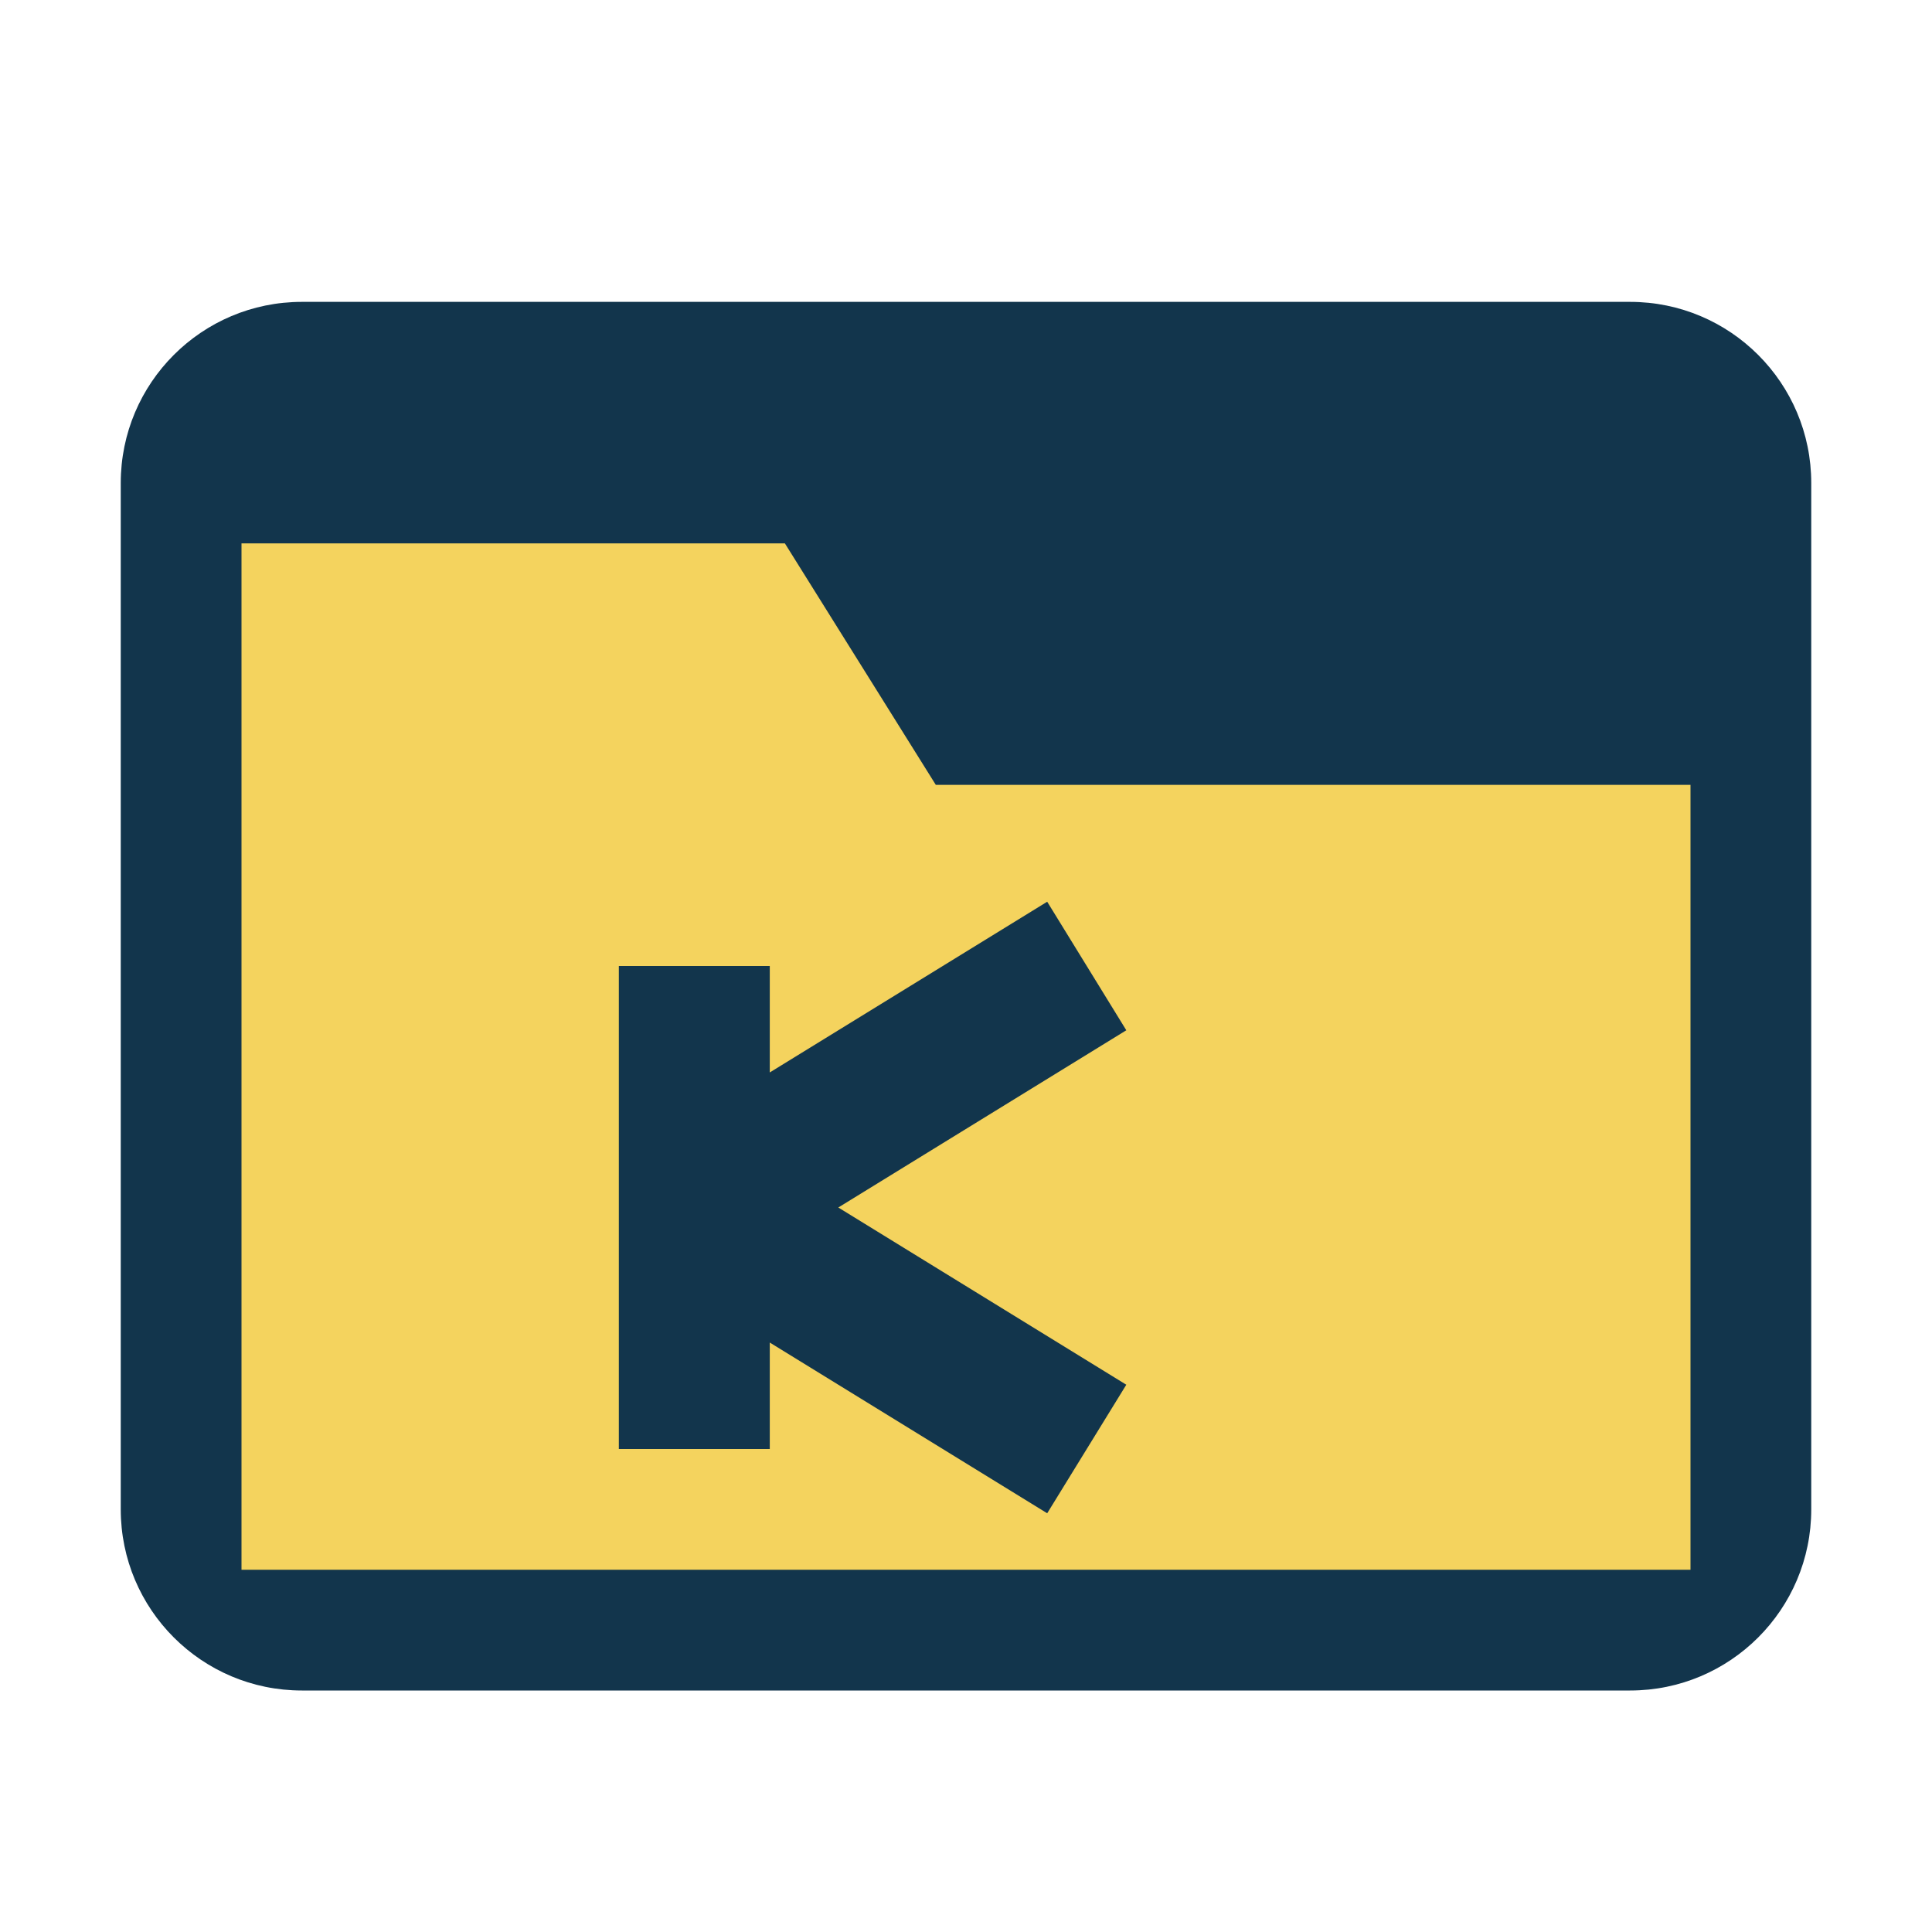
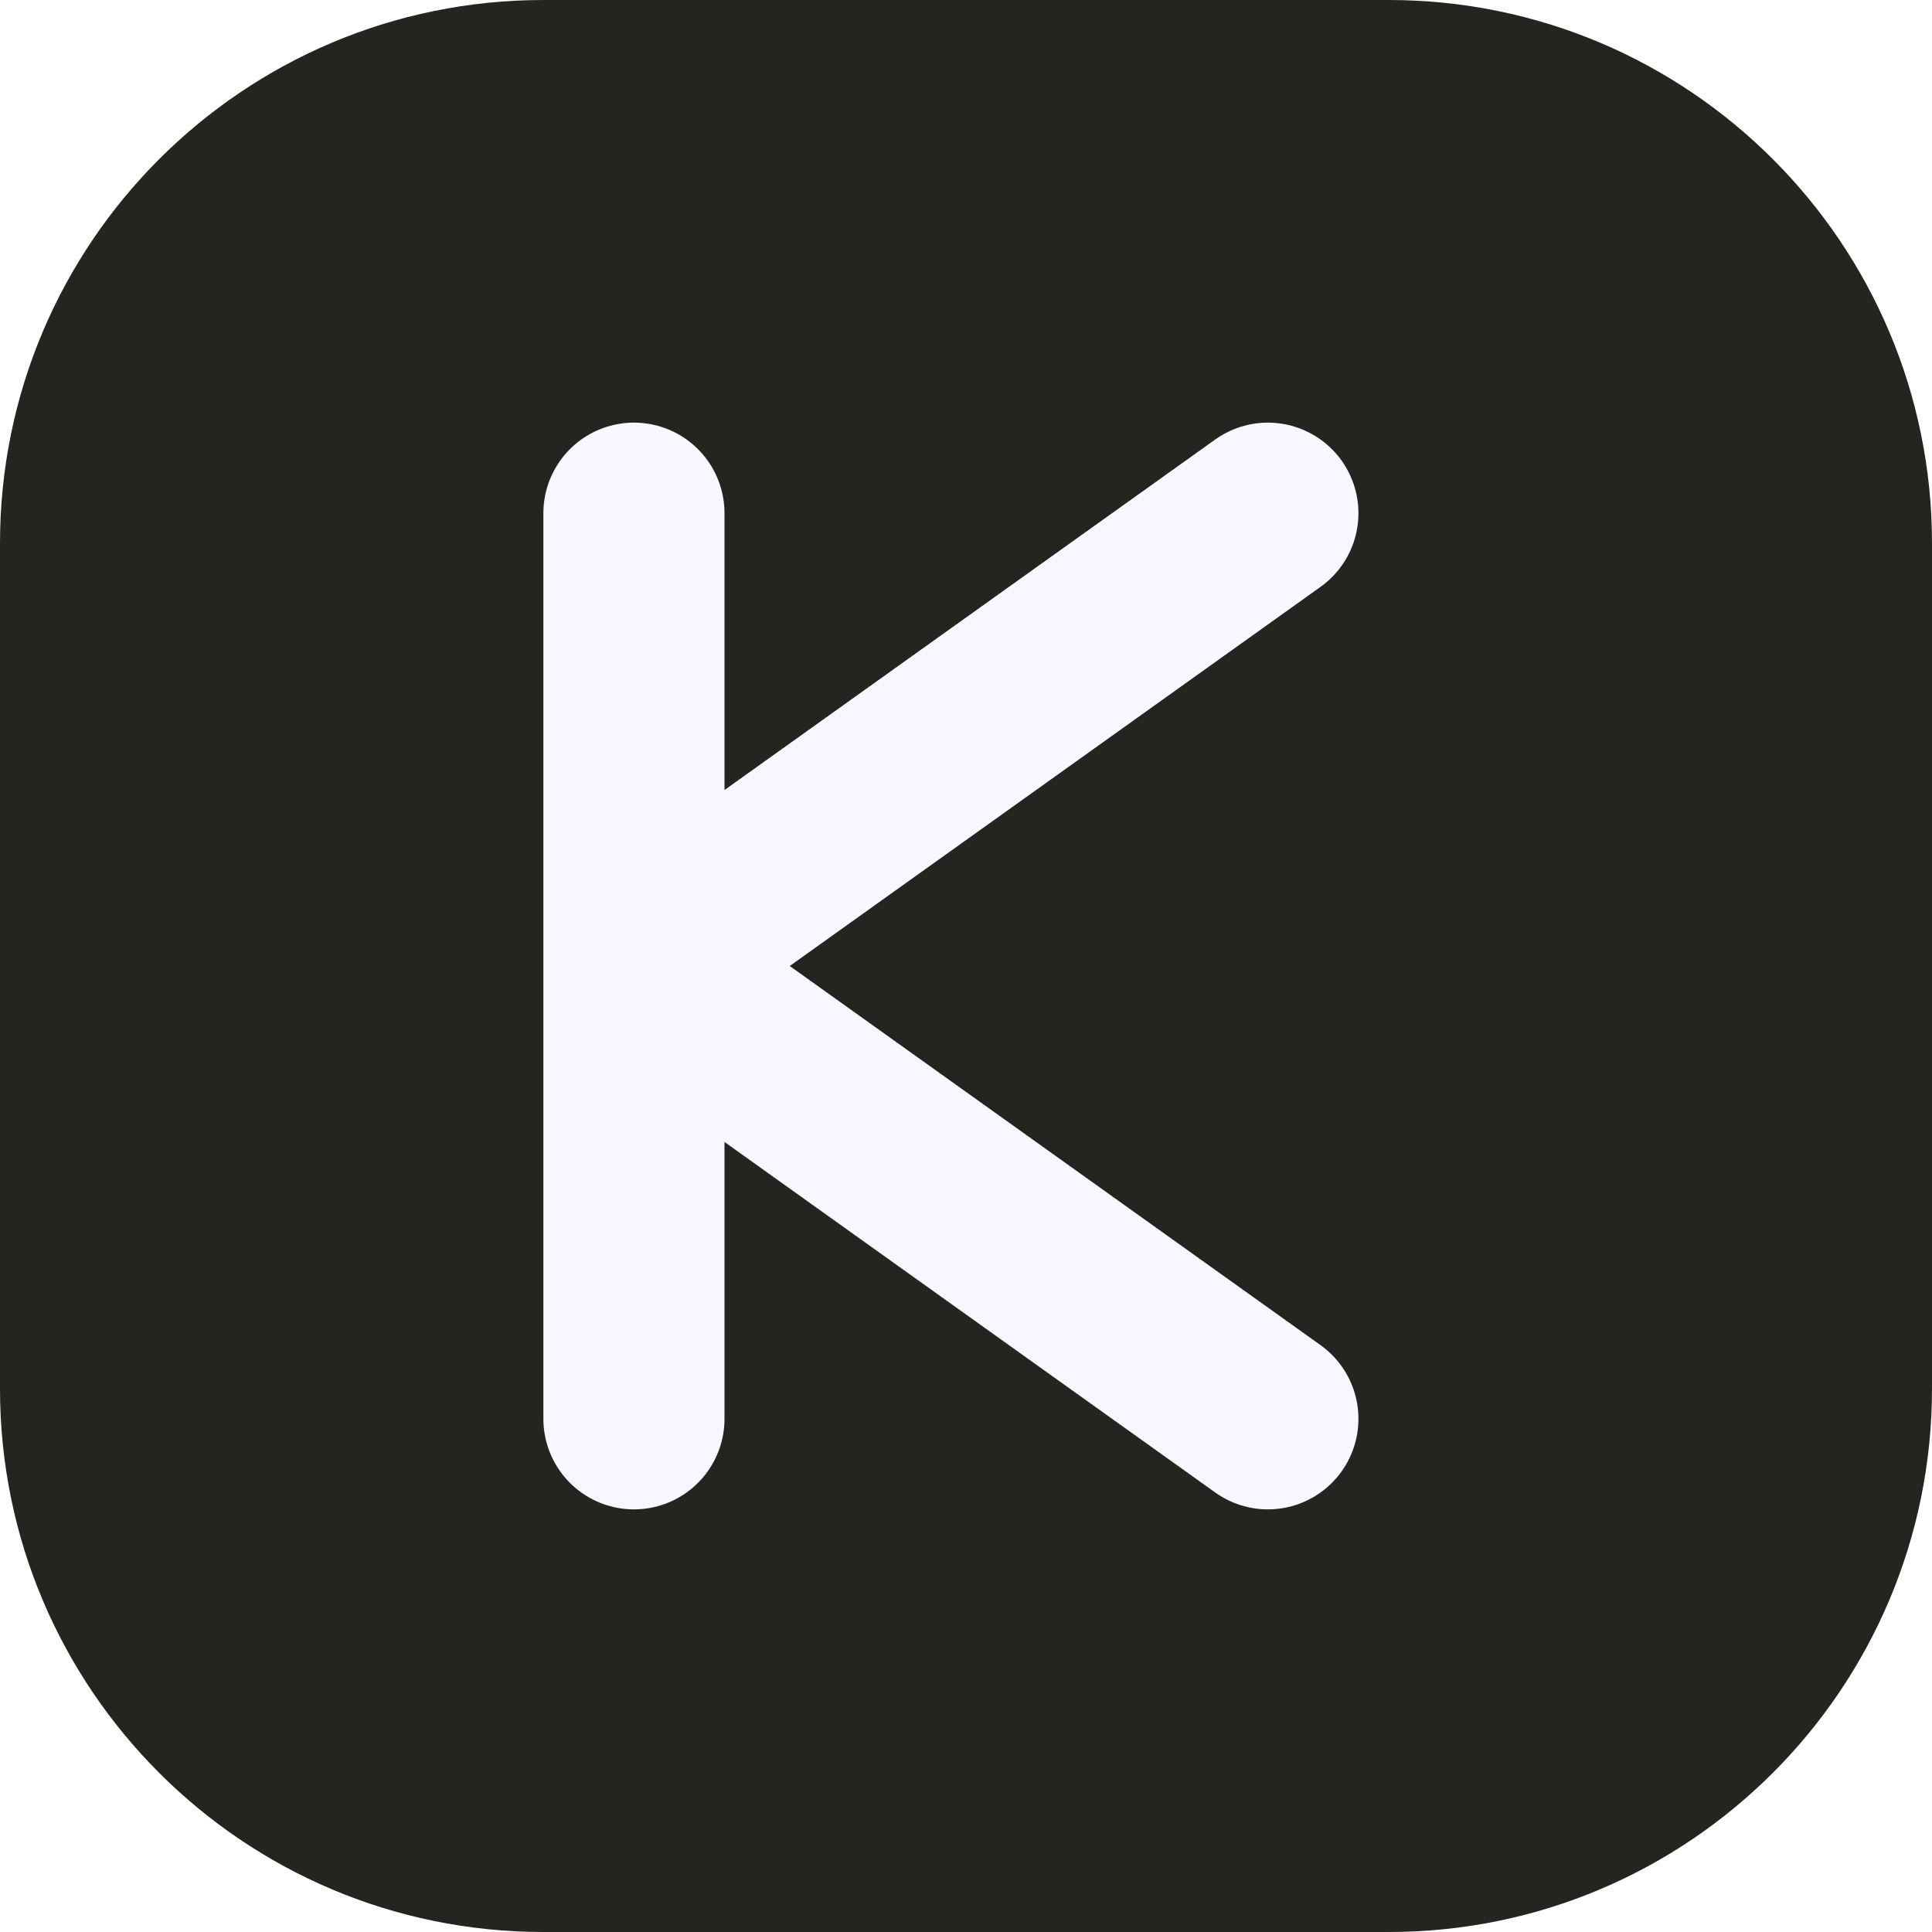
<svg xmlns="http://www.w3.org/2000/svg" viewBox="0 0 64 64">
-   <rect x="4" y="10" width="56" height="46" rx="6" fill="#12354c" />
-   <path d="M8 18h18l5 8h25v26H8z" fill="#f4d35e" />
-   <path d="M23 32v16m0-8 13-8m-13 8 13 8" stroke="#12354c" stroke-width="5" fill="none" />
+   <rect width="64" height="64" rx="18" fill="#242421" />
+   <path d="M21 17v30m0-15 21-15M21 32l21 15" stroke="#f6f7ff" stroke-width="6" stroke-linecap="round" stroke-linejoin="round" fill="none" />
</svg>
